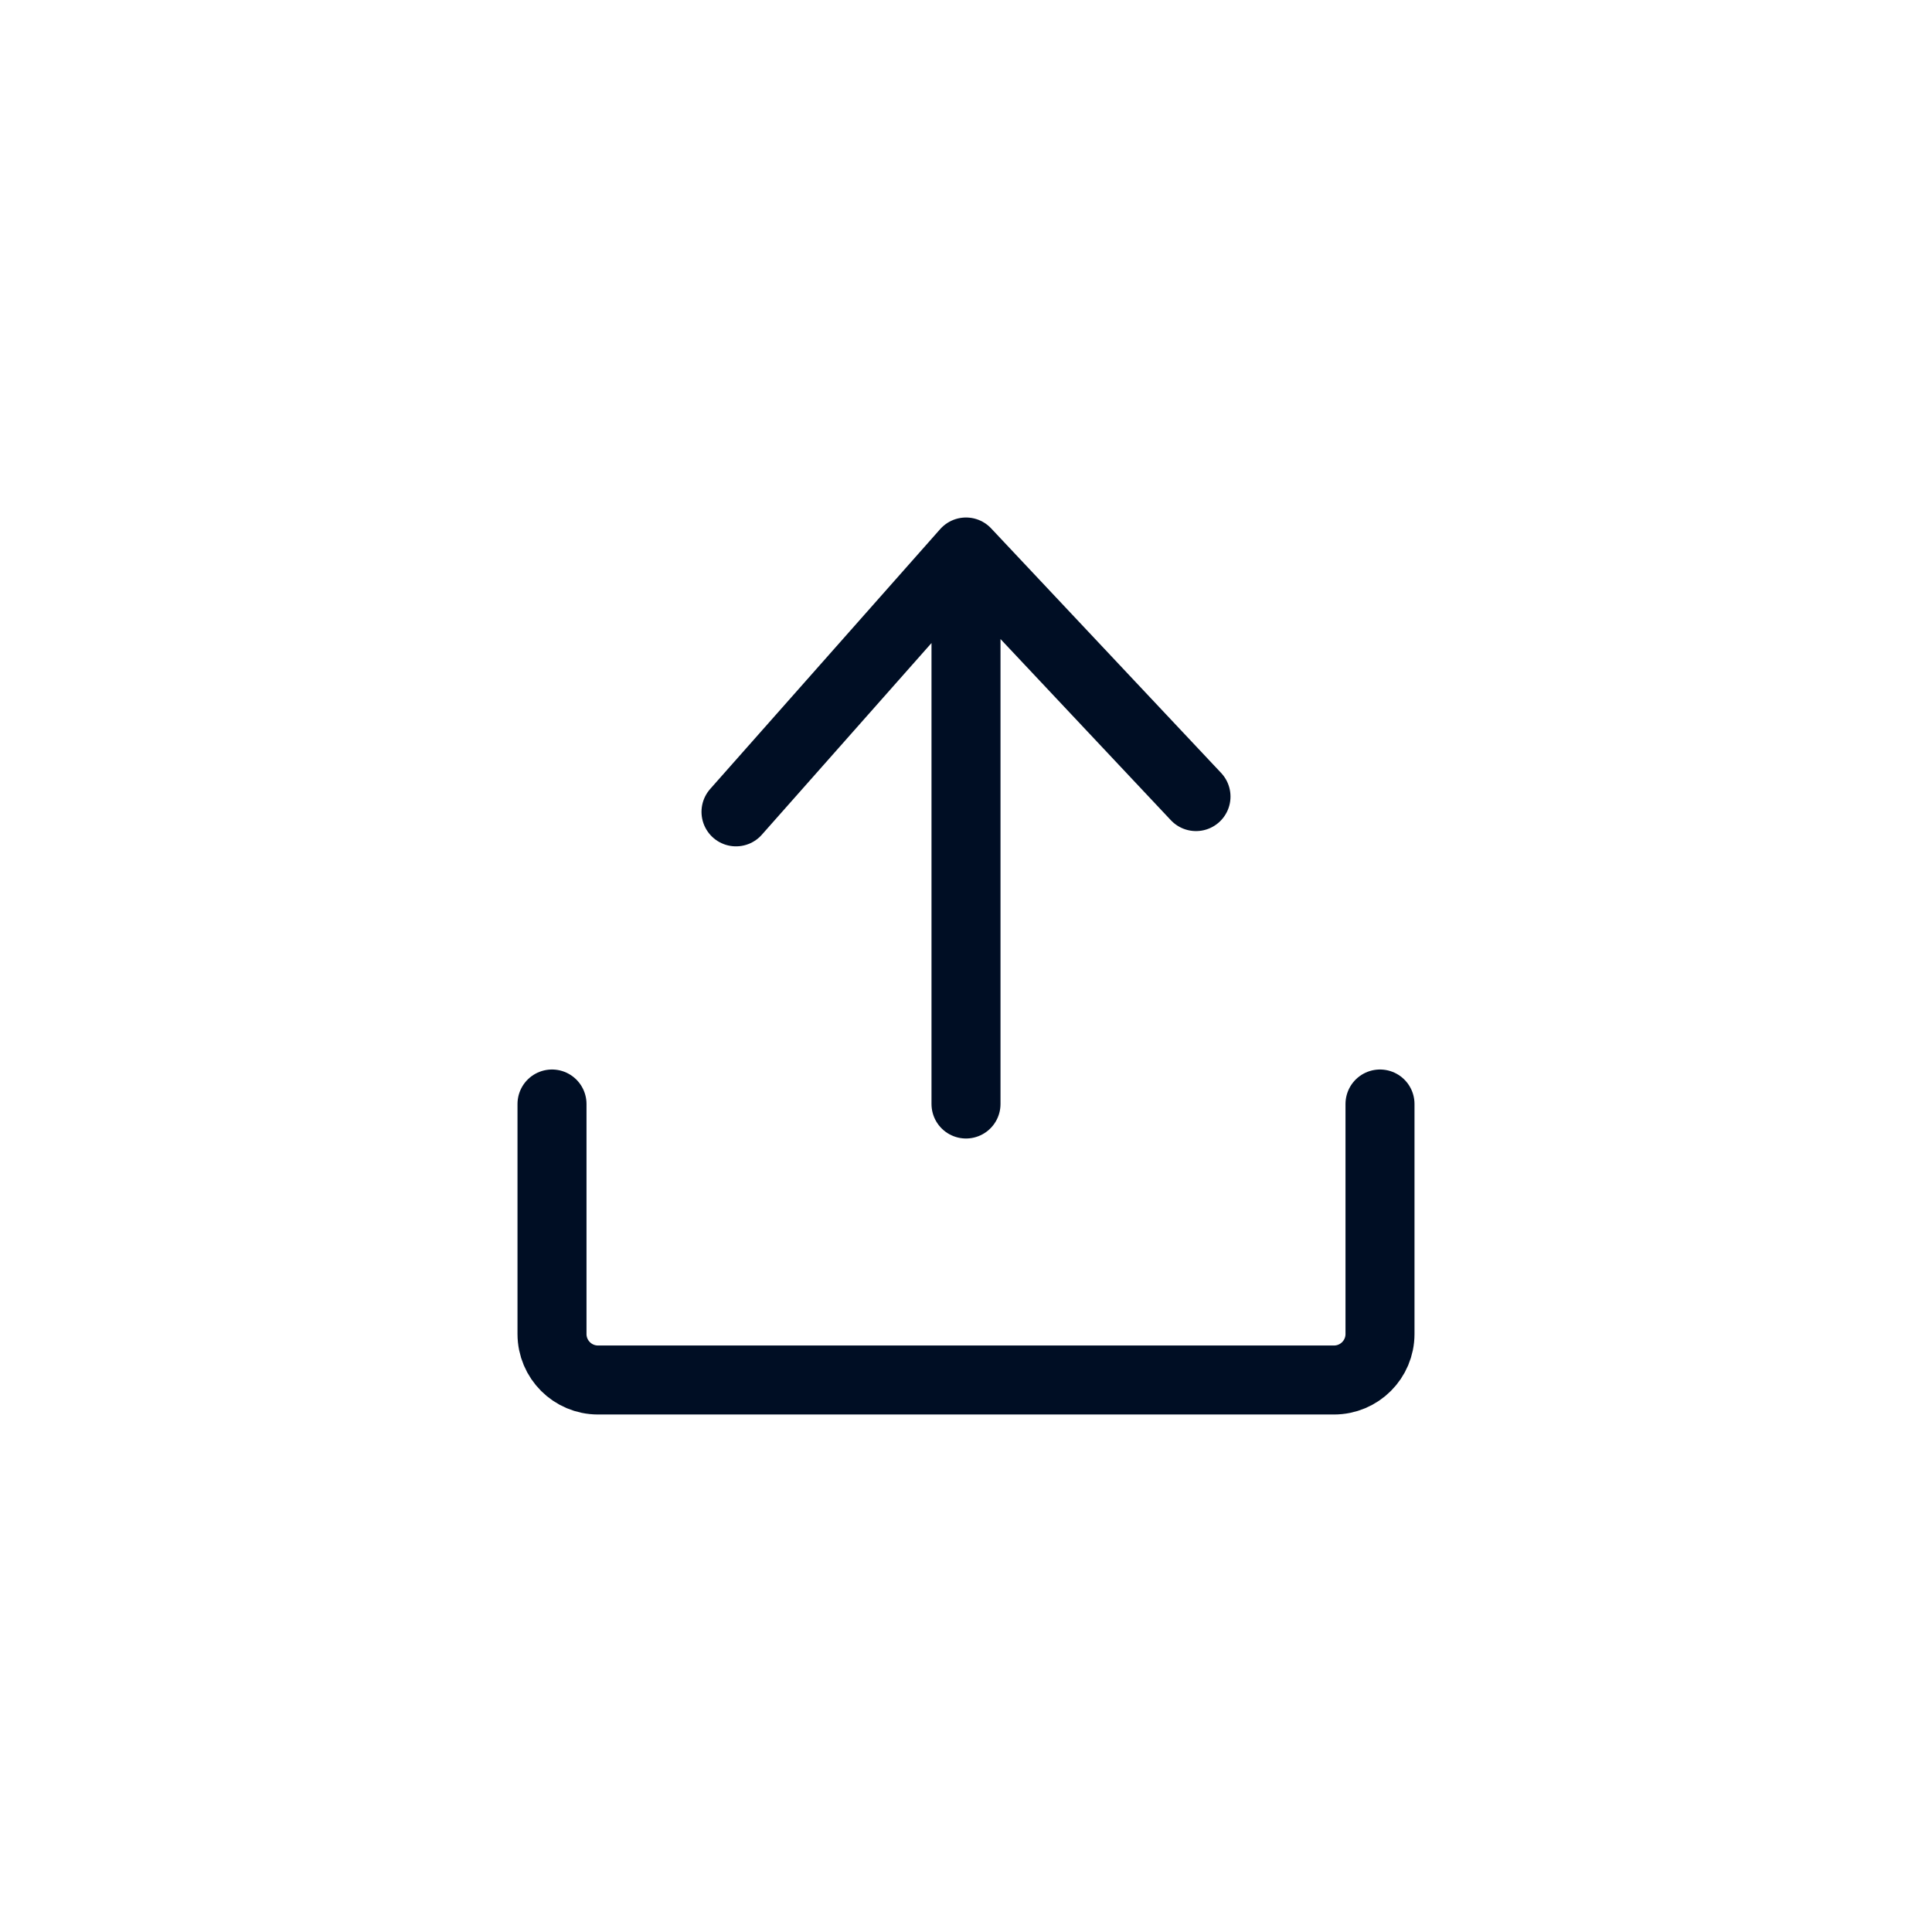
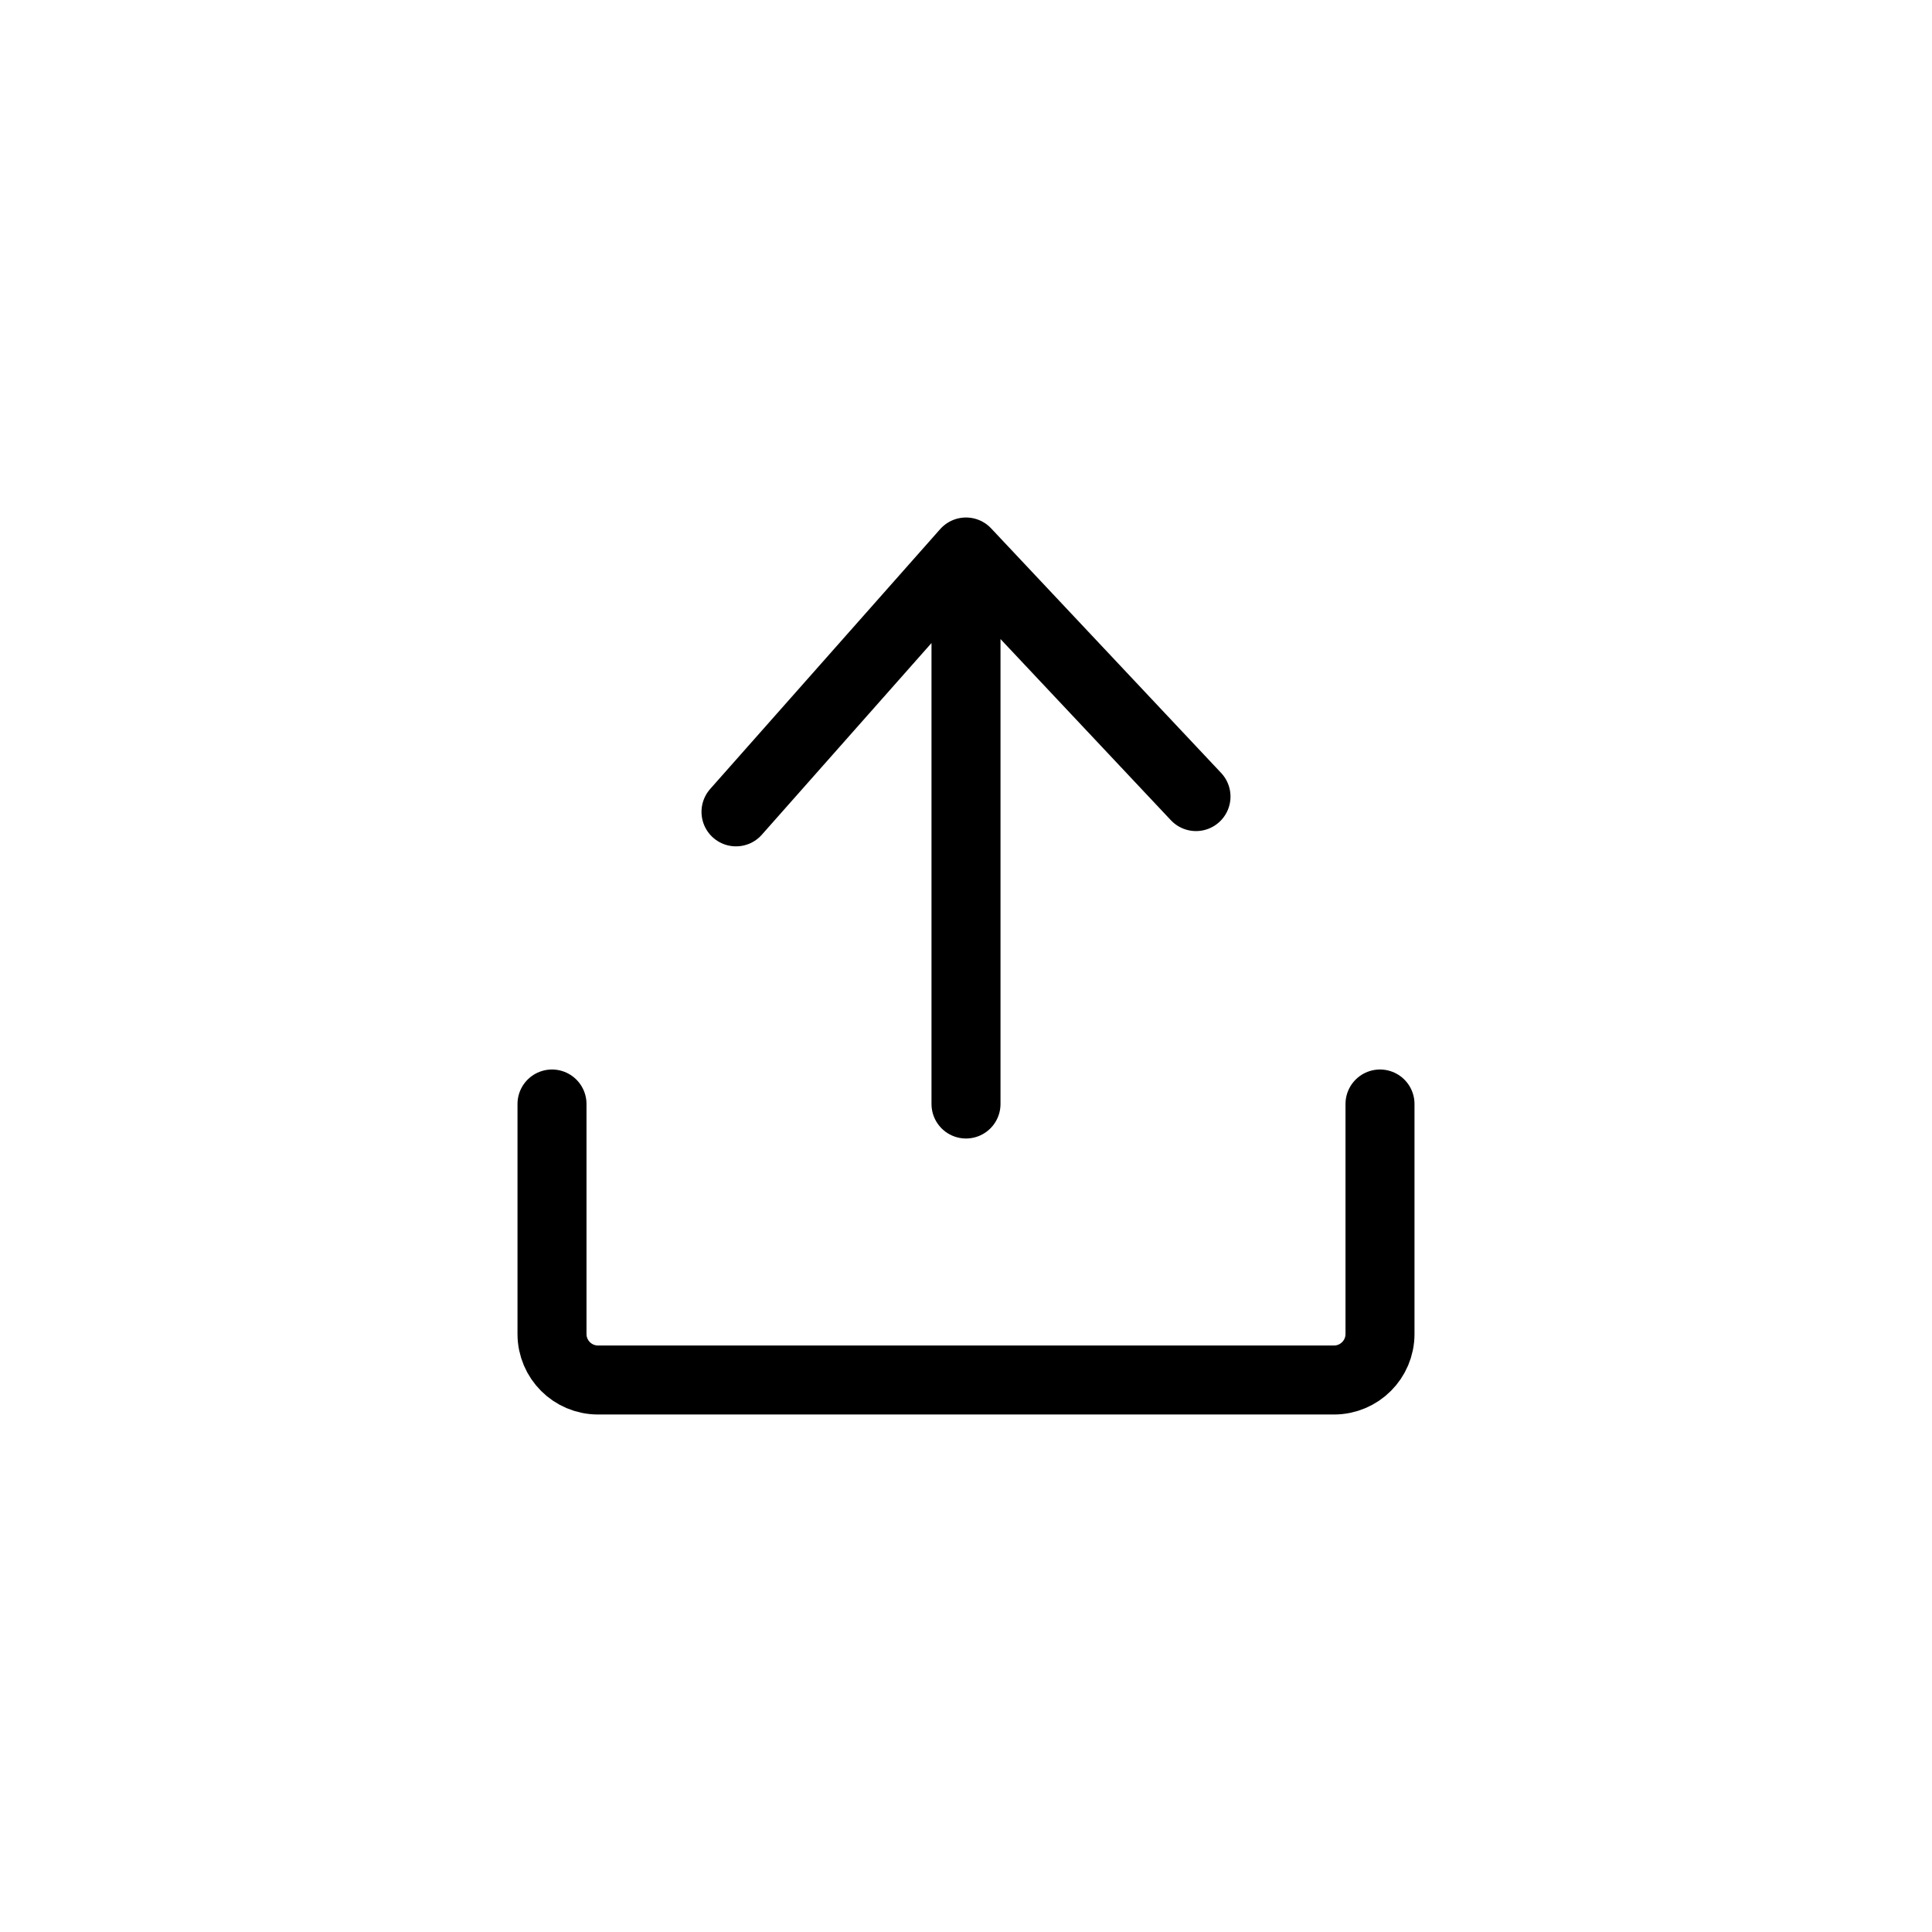
<svg xmlns="http://www.w3.org/2000/svg" width="42" height="42" viewBox="0 0 42 42" fill="none">
-   <path d="M21 24V12M21 12L16 17.649M21 12L26 17.317" stroke="#000E24" stroke-width="1.5" stroke-miterlimit="10" stroke-linecap="round" stroke-linejoin="round" />
-   <path d="M12 24V29C12 29.552 12.448 30 13 30H29C29.552 30 30 29.552 30 29V24" stroke="#000E24" stroke-width="1.5" stroke-miterlimit="10" stroke-linecap="round" stroke-linejoin="round" />
+   <path d="M21 24V12M21 12L16 17.649M21 12L26 17.317" stroke="currentColor" stroke-width="1.5" stroke-miterlimit="10" stroke-linecap="round" stroke-linejoin="round" />
+   <path d="M12 24V29C12 29.552 12.448 30 13 30H29C29.552 30 30 29.552 30 29V24" stroke="currentColor" stroke-width="1.5" stroke-miterlimit="10" stroke-linecap="round" stroke-linejoin="round" />
</svg>
